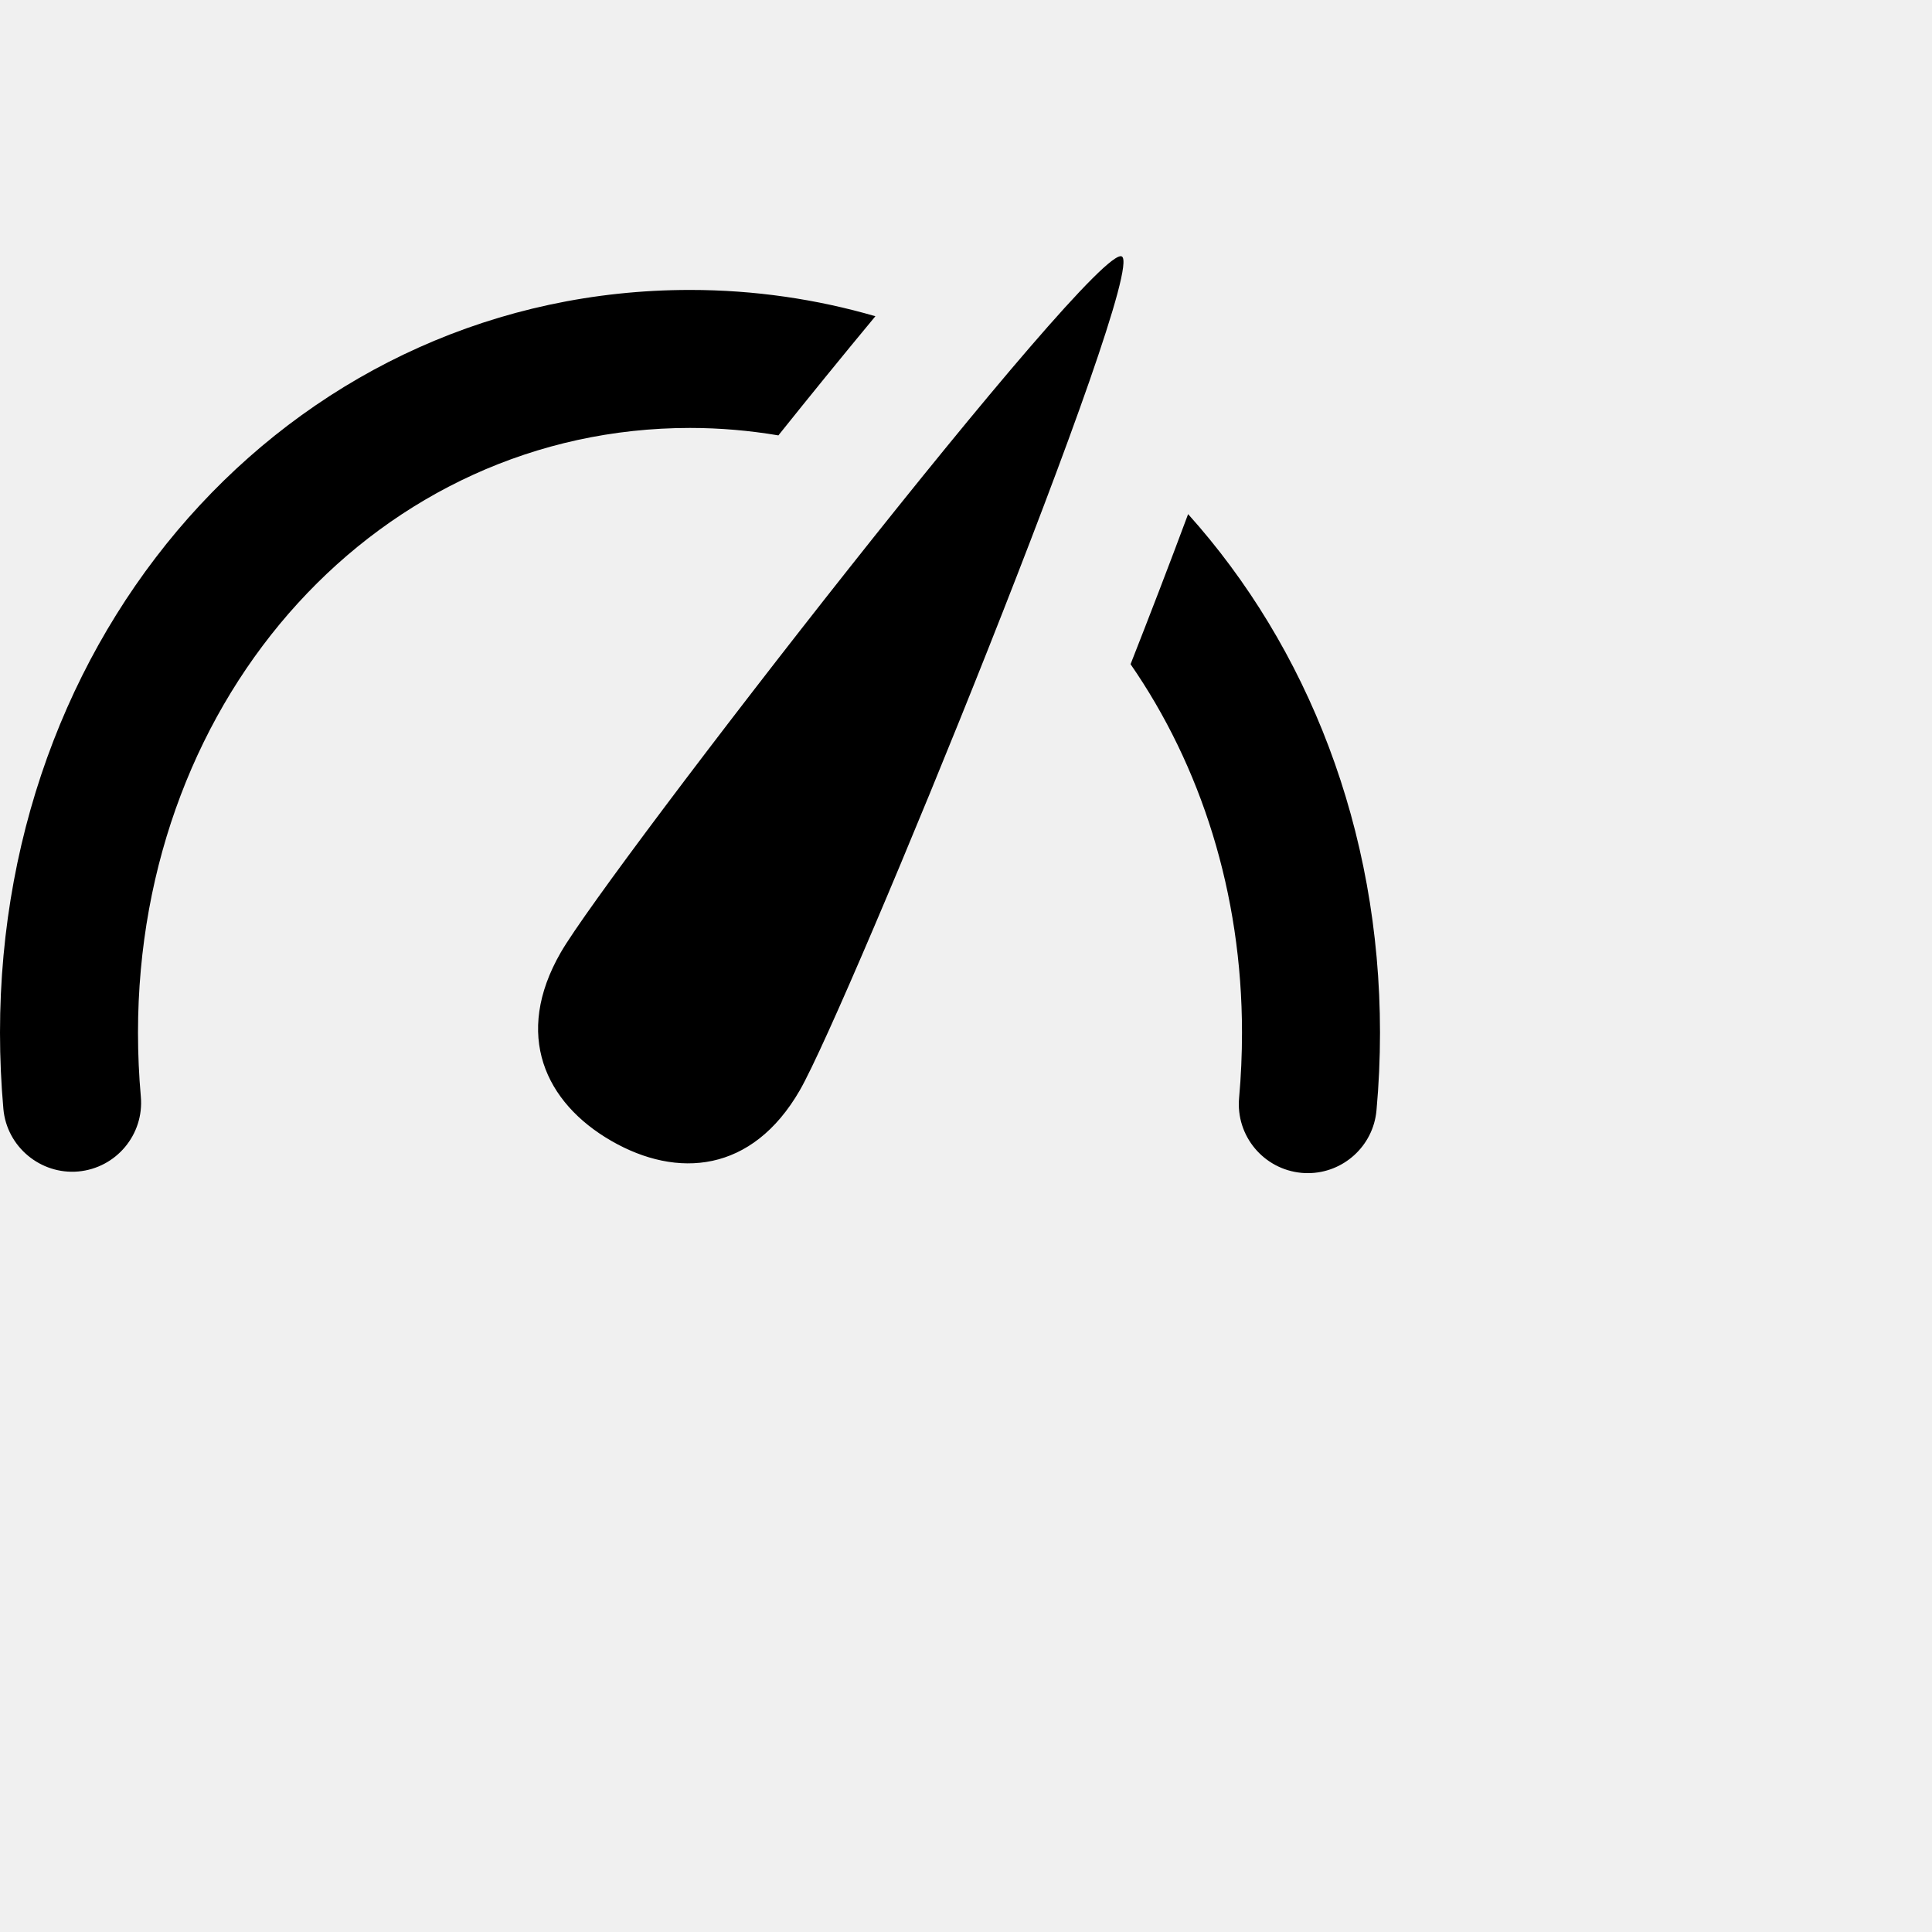
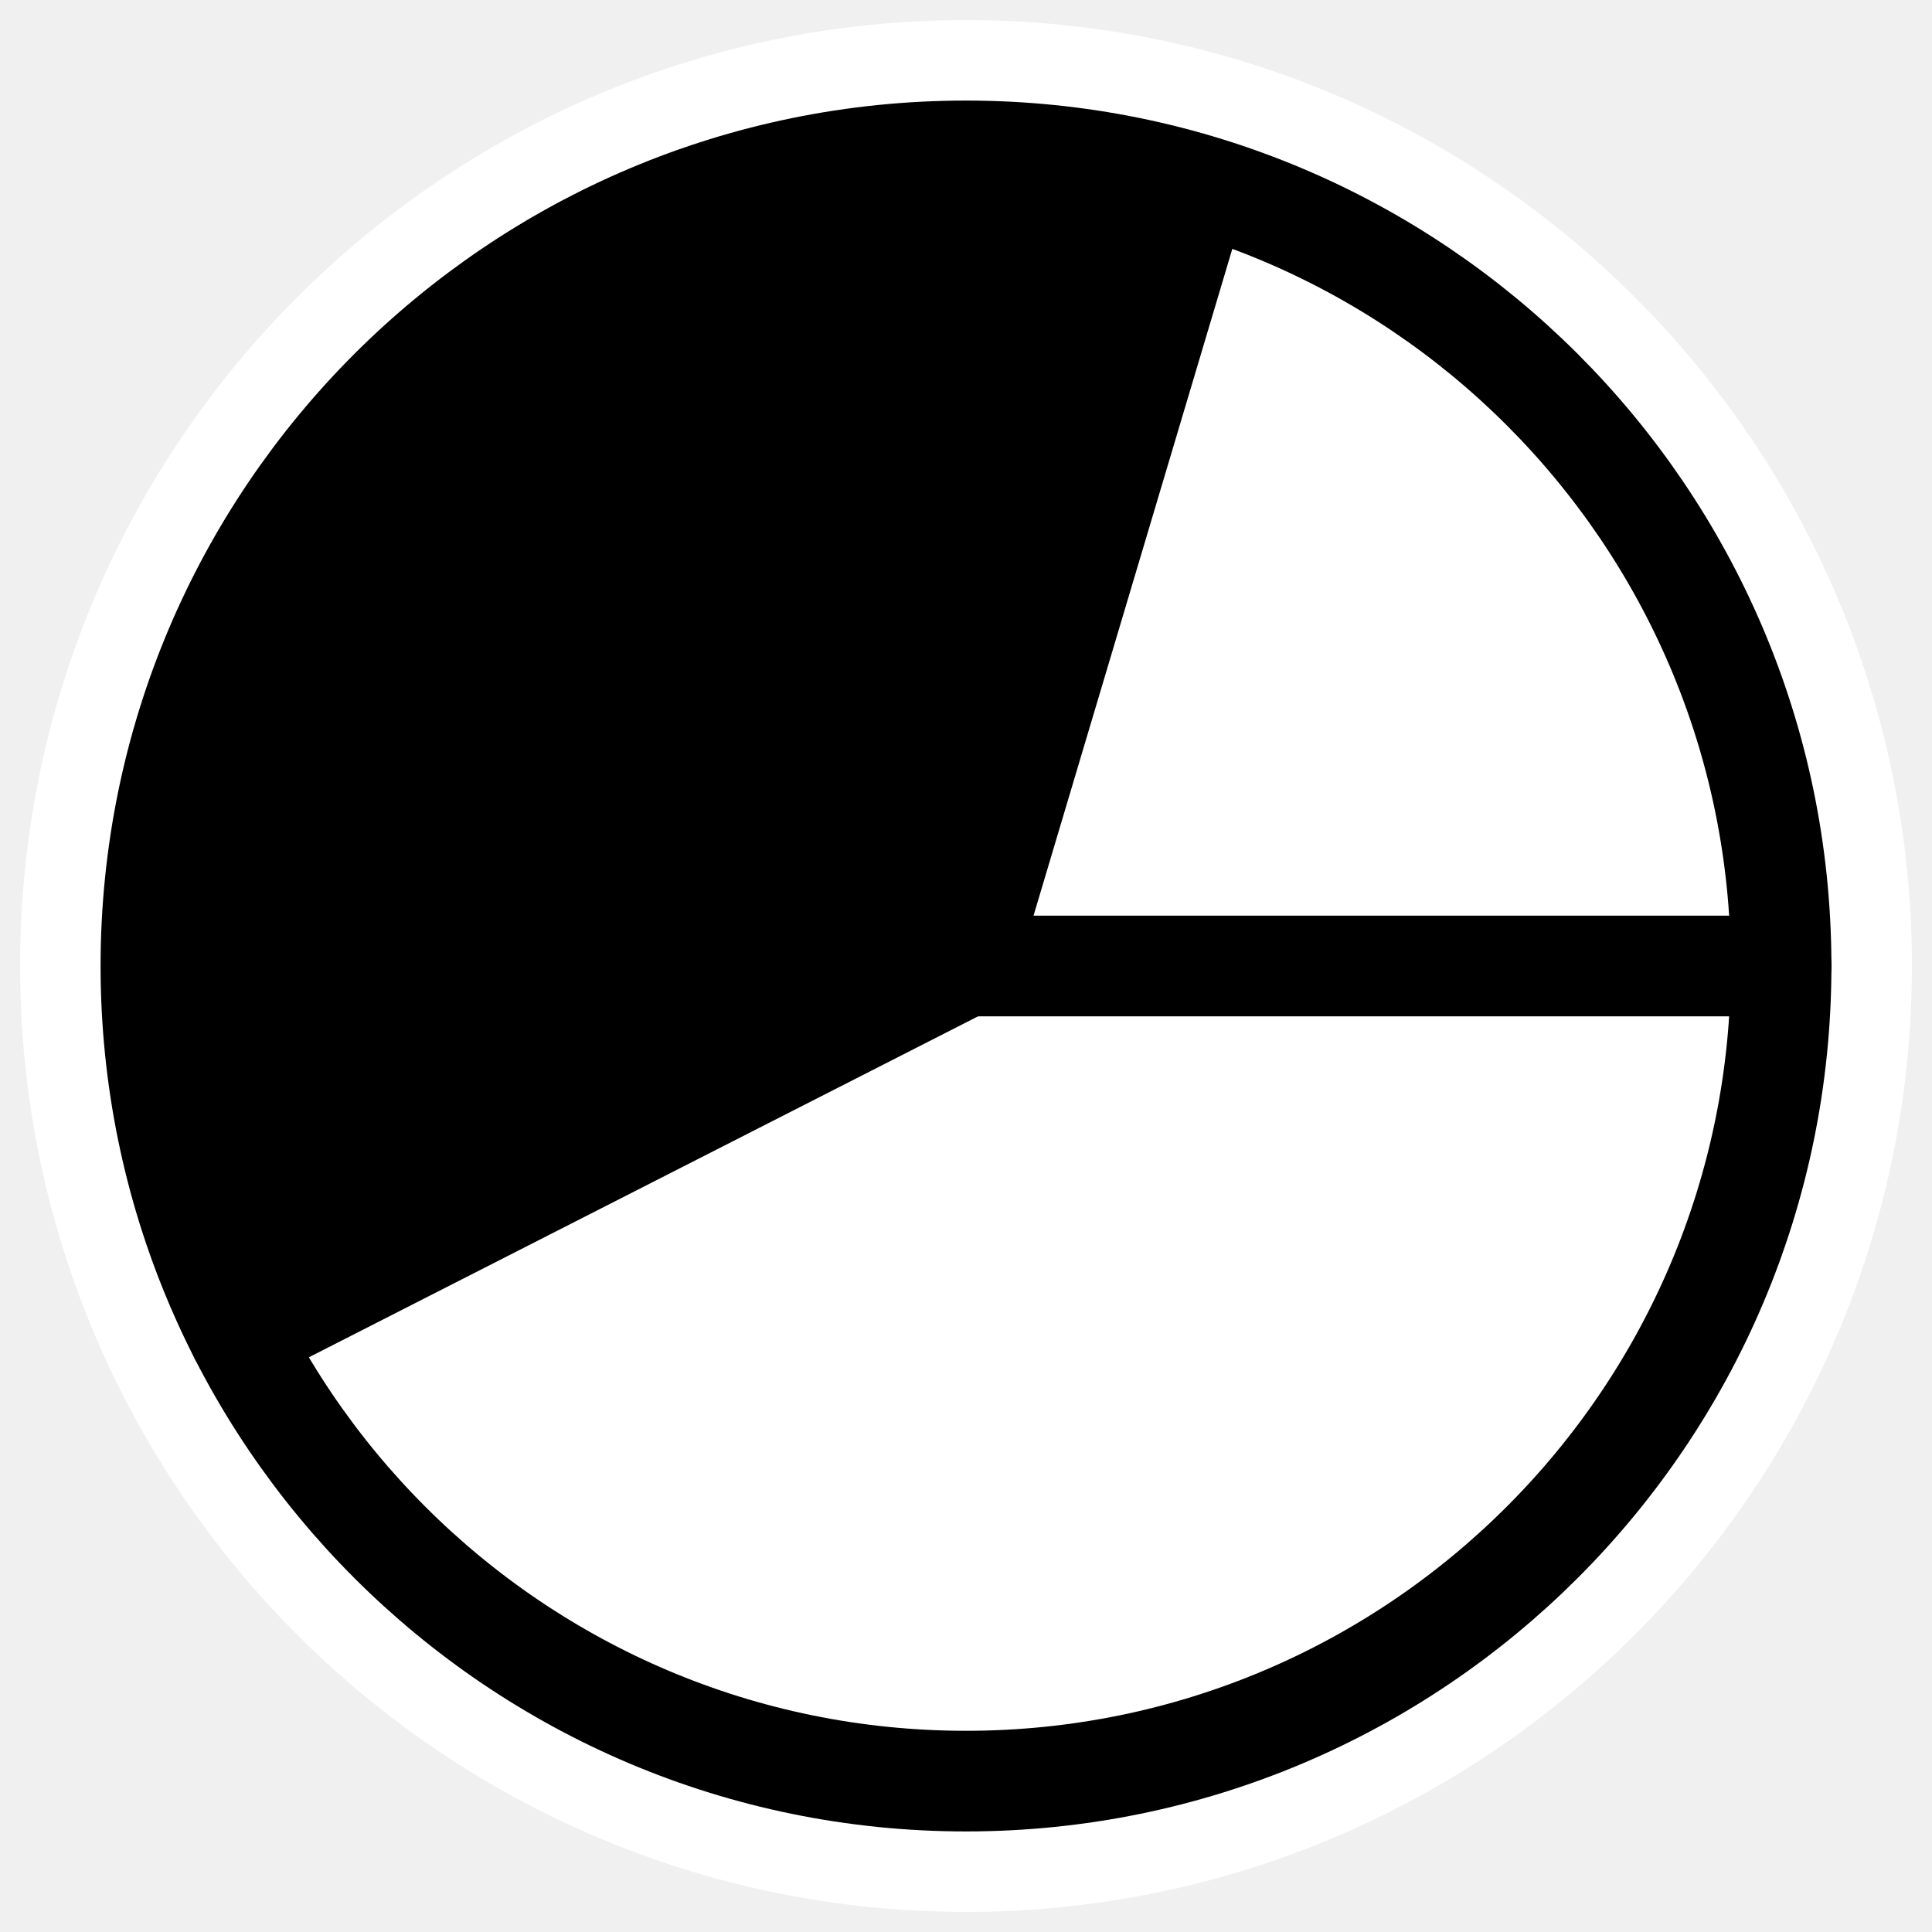
- <svg xmlns="http://www.w3.org/2000/svg" style="margin-left: calc(50% - 0.5em)" height="28" width="28">
-   <g transform="scale(0.01953125 0.01953125)">
-     <path d="M416.154 706.662c-35.328 61.235-11.571 111.616 37.427 139.878s104.55 23.757 139.878-37.478c35.328-61.184 258.406-607.539 239.002-618.752-19.354-11.213-380.979 455.117-416.307 516.352zM512 317.542c22.426 0 44.288 1.946 65.587 5.53 22.426-28.058 47.565-58.982 71.987-88.422-43.622-12.646-89.651-19.507-137.574-19.507-287.078 0-512 242.074-512 551.117 0 19.046 0.87 38.042 2.509 56.576 2.509 28.16 27.648 48.896 55.552 46.438 28.16-2.56 48.947-27.392 46.438-55.552-1.382-15.514-2.099-31.488-2.099-47.462 0-251.597 179.968-448.717 409.6-448.717zM881.613 381.491c-14.285 38.4-29.389 77.517-42.701 111.36 52.070 75.264 82.688 169.626 82.688 273.408 0 16.23-0.717 32.563-2.15 48.384-2.56 28.16 18.176 53.043 46.336 55.654 1.587 0.154 3.123 0.205 4.71 0.205 26.163 0 48.486-20.019 50.893-46.541 1.741-18.944 2.611-38.349 2.611-57.702 0-151.091-53.862-286.157-142.387-384.768z" />
+ <svg xmlns="http://www.w3.org/2000/svg" id="svg1" viewBox="0 0 60 60" _SVGFile__filename="oldscale/actions/cakes.svg" version="1.0" y="0" x="0">
+   <path id="path1102" style="stroke-linejoin:round;stroke:#ffffff;stroke-linecap:round;stroke-width:8.125;fill:none" d="m55.314 30c0 13.973-11.341 25.314-25.314 25.314s-25.314-11.341-25.314-25.314c0-13.973 11.341-25.314 25.314-25.314 13.946 0 25.272 11.291 25.314 25.237" />
+   <g id="g1594" transform="matrix(.98376 0 0 .98376 .59677 .37211)">
+     <ellipse id="path910" style="stroke-linejoin:round;fill-rule:evenodd;stroke-linecap:round;stroke-width:3.147;fill:#ffffff" rx="25.912" ry="25.912" transform="matrix(.99304 0 0 .99304 -1.2039 -2.4826)" cy="32.828" cx="31.311" />
+     <path id="path911" style="stroke-linejoin:round;fill-rule:evenodd;stroke-linecap:round;stroke-width:3.147;fill:#ffffff" transform="matrix(.99304 0 0 .99304 -1.2039 -2.4826)" d="m57.223 32.828c0 11.181-7.171 21.1-17.788 24.606-10.617 3.505-22.285-0.194-28.942-9.177-6.657-8.982-6.803-21.221-0.361-30.359 6.442-9.138 18.019-13.114 28.716-9.861l-7.537 24.792h25.912z" />
+     <path id="path912" style="stroke-linejoin:round;fill-rule:evenodd;stroke-linecap:round;stroke-width:3.147;fill:#000000" transform="matrix(.99304 0 0 .99304 -1.2039 -2.4826)" d="m8.223 44.592c-4.717-9.258-3.448-20.439 3.225-28.405 6.673-7.965 17.459-11.173 27.4-8.15l-7.537 24.792-23.088 11.764z" />
+     <path id="path1558" style="stroke-linejoin:round;stroke:#000000;stroke-linecap:round;stroke-width:3.177;fill:none" d="m55.62 30.117c0 14.204-11.527 25.732-25.731 25.732s-25.732-11.528-25.732-25.732c-0-14.204 11.528-25.732 25.732-25.732 14.176 0 25.688 11.478 25.731 25.654" />
+     <path id="path1559" style="stroke-linejoin:round;stroke:#000000;stroke-linecap:round;stroke-width:3.177;fill:none" d="m37.014 6.218l-7.125 23.899-22.928 11.682" />
+     <path id="path1575" style="stroke-linejoin:round;stroke:#000000;stroke-linecap:round;stroke-width:3.177;fill:none" d="m55.62 30.117h-25.731 25.731z" />
  </g>
</svg>
